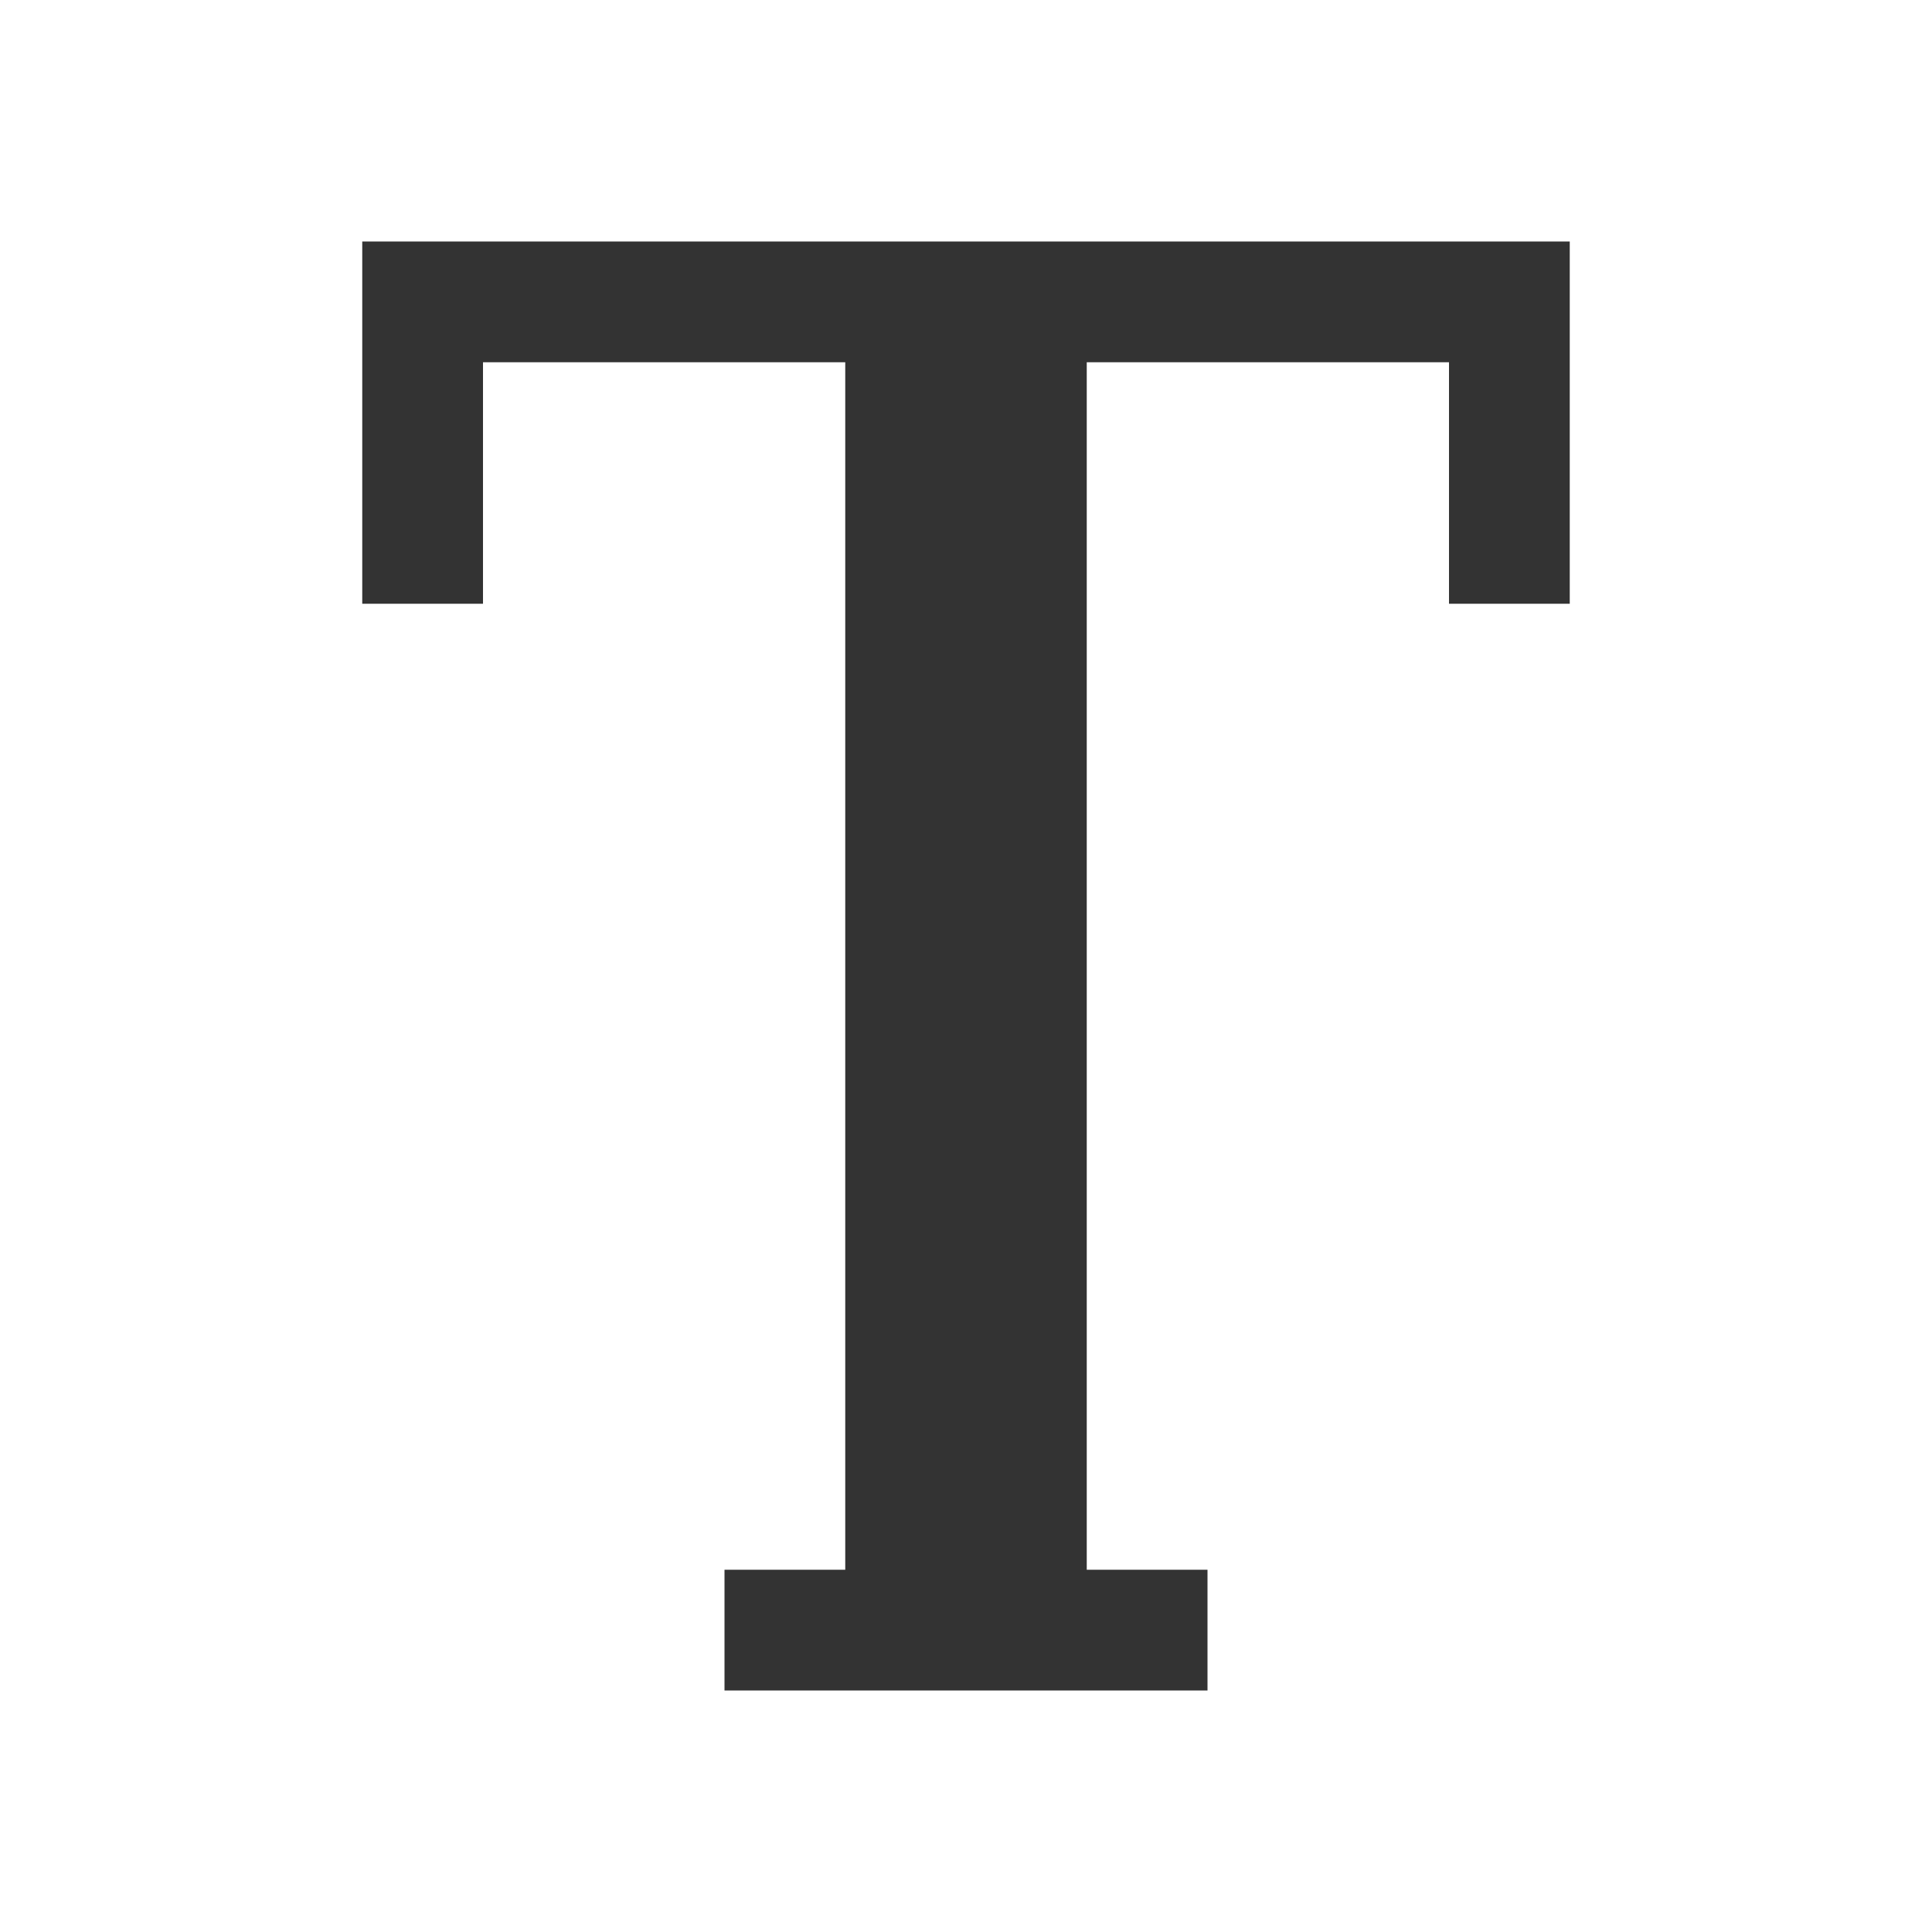
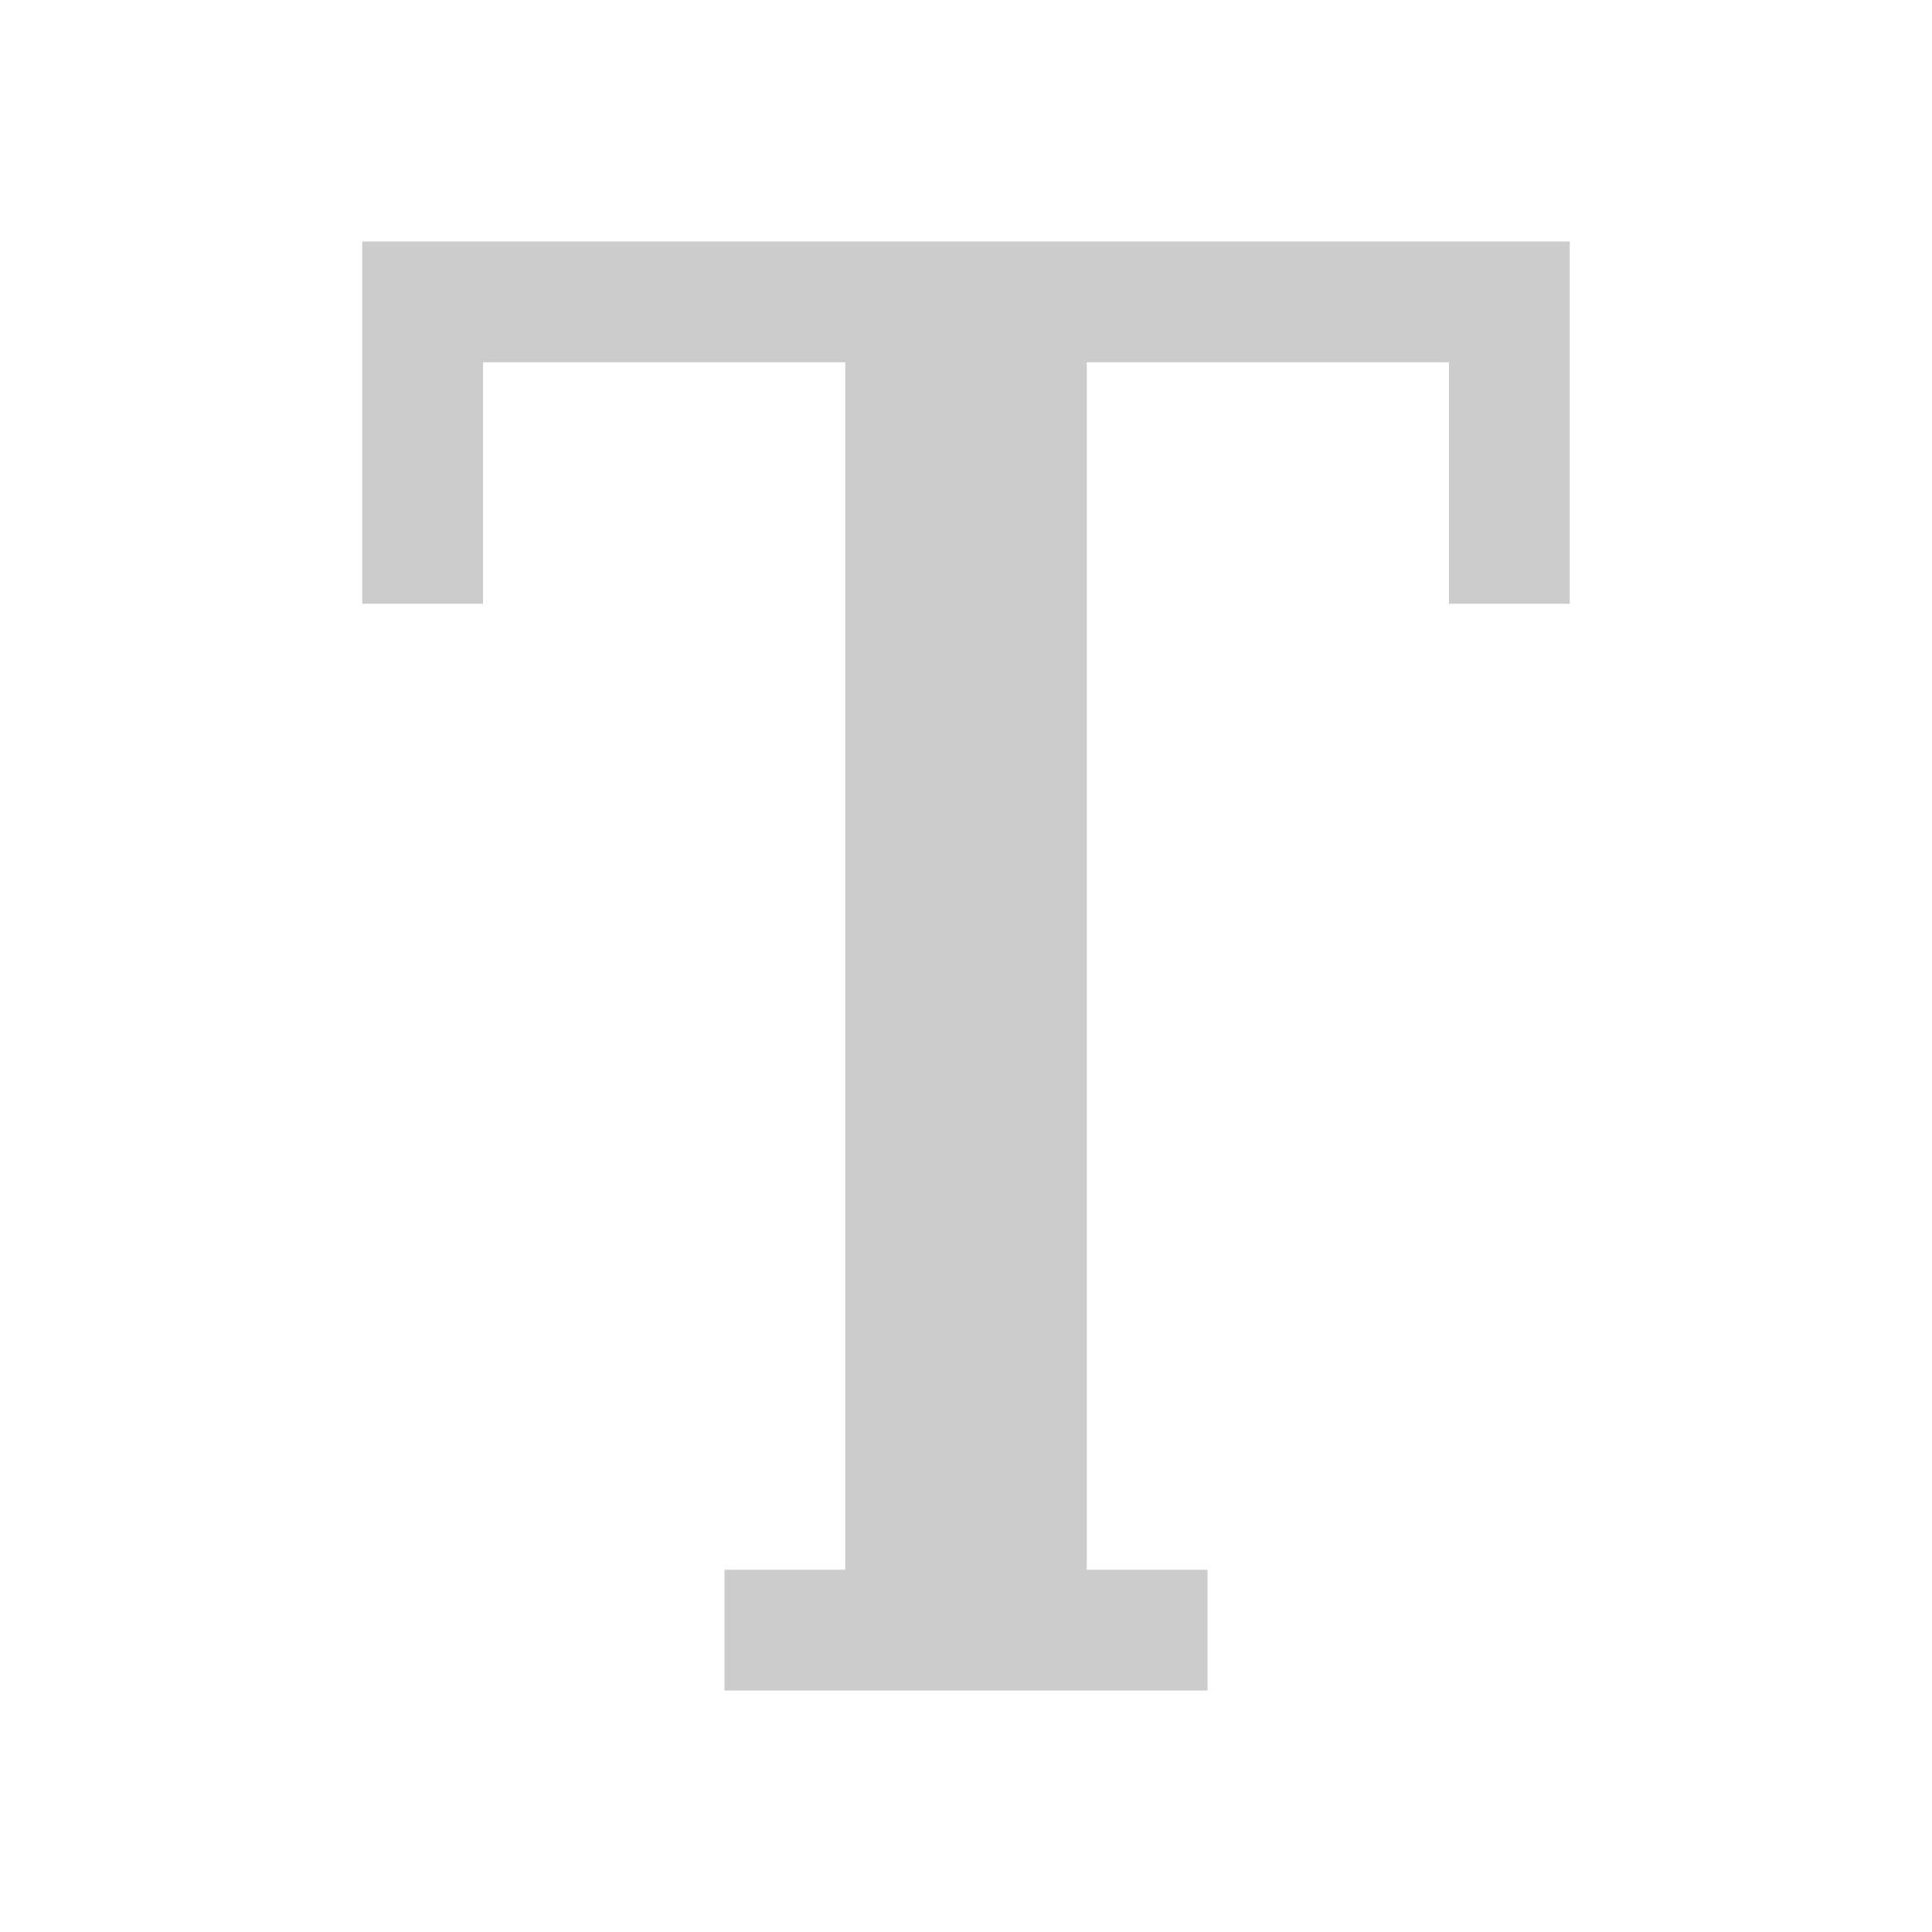
- <svg xmlns="http://www.w3.org/2000/svg" version="1.1" height="16" width="16">
-   <path style="fill:#333333;fill-opacity:1" d="M 6,14 6,13 7,13 7,3 4,3 4,5 3,5 3,2 13,2 13,5 12,5 12,3 9,3 9,13 10,13 10,14 Z" />
+ <svg xmlns="http://www.w3.org/2000/svg" version="1.1" height="16" width="16" id="svg1">
+   <defs id="defs1" />
+   <path style="fill:#cccccc;fill-opacity:1" d="M 6,14 6,13 7,13 7,3 4,3 4,5 3,5 3,2 13,2 13,5 12,5 12,3 9,3 9,13 10,13 10,14 Z" id="path1" />
</svg>
